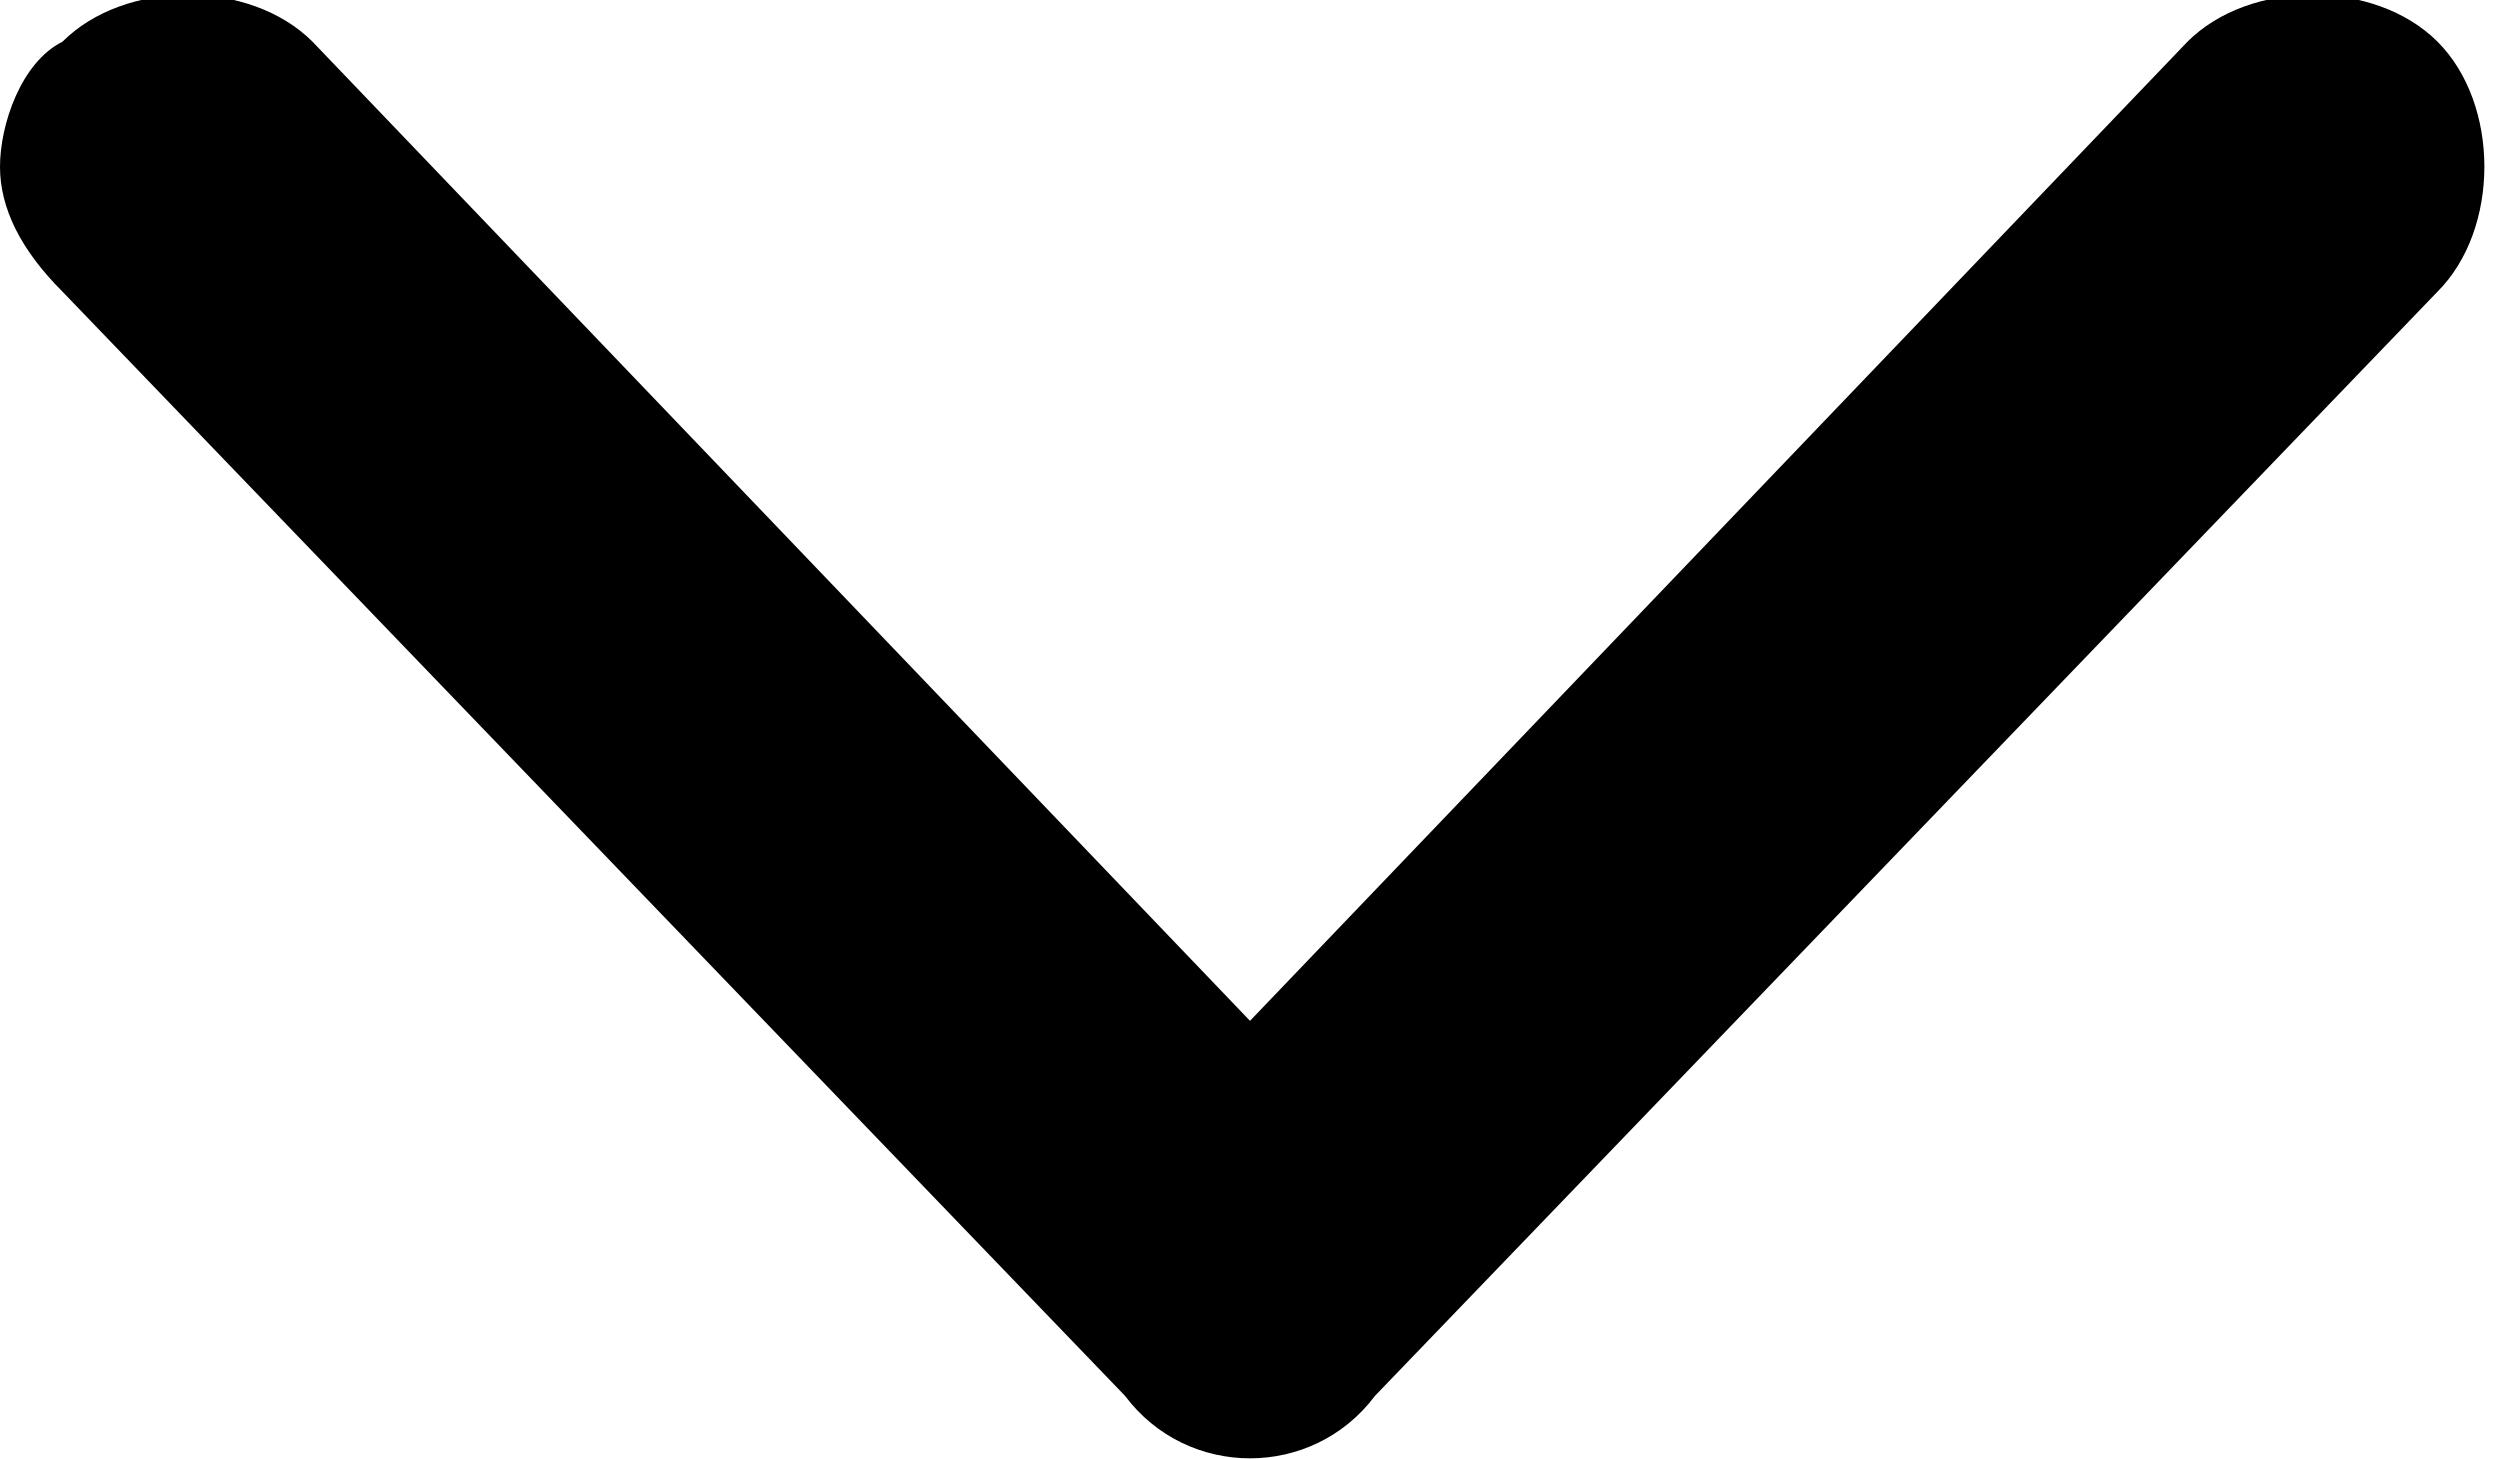
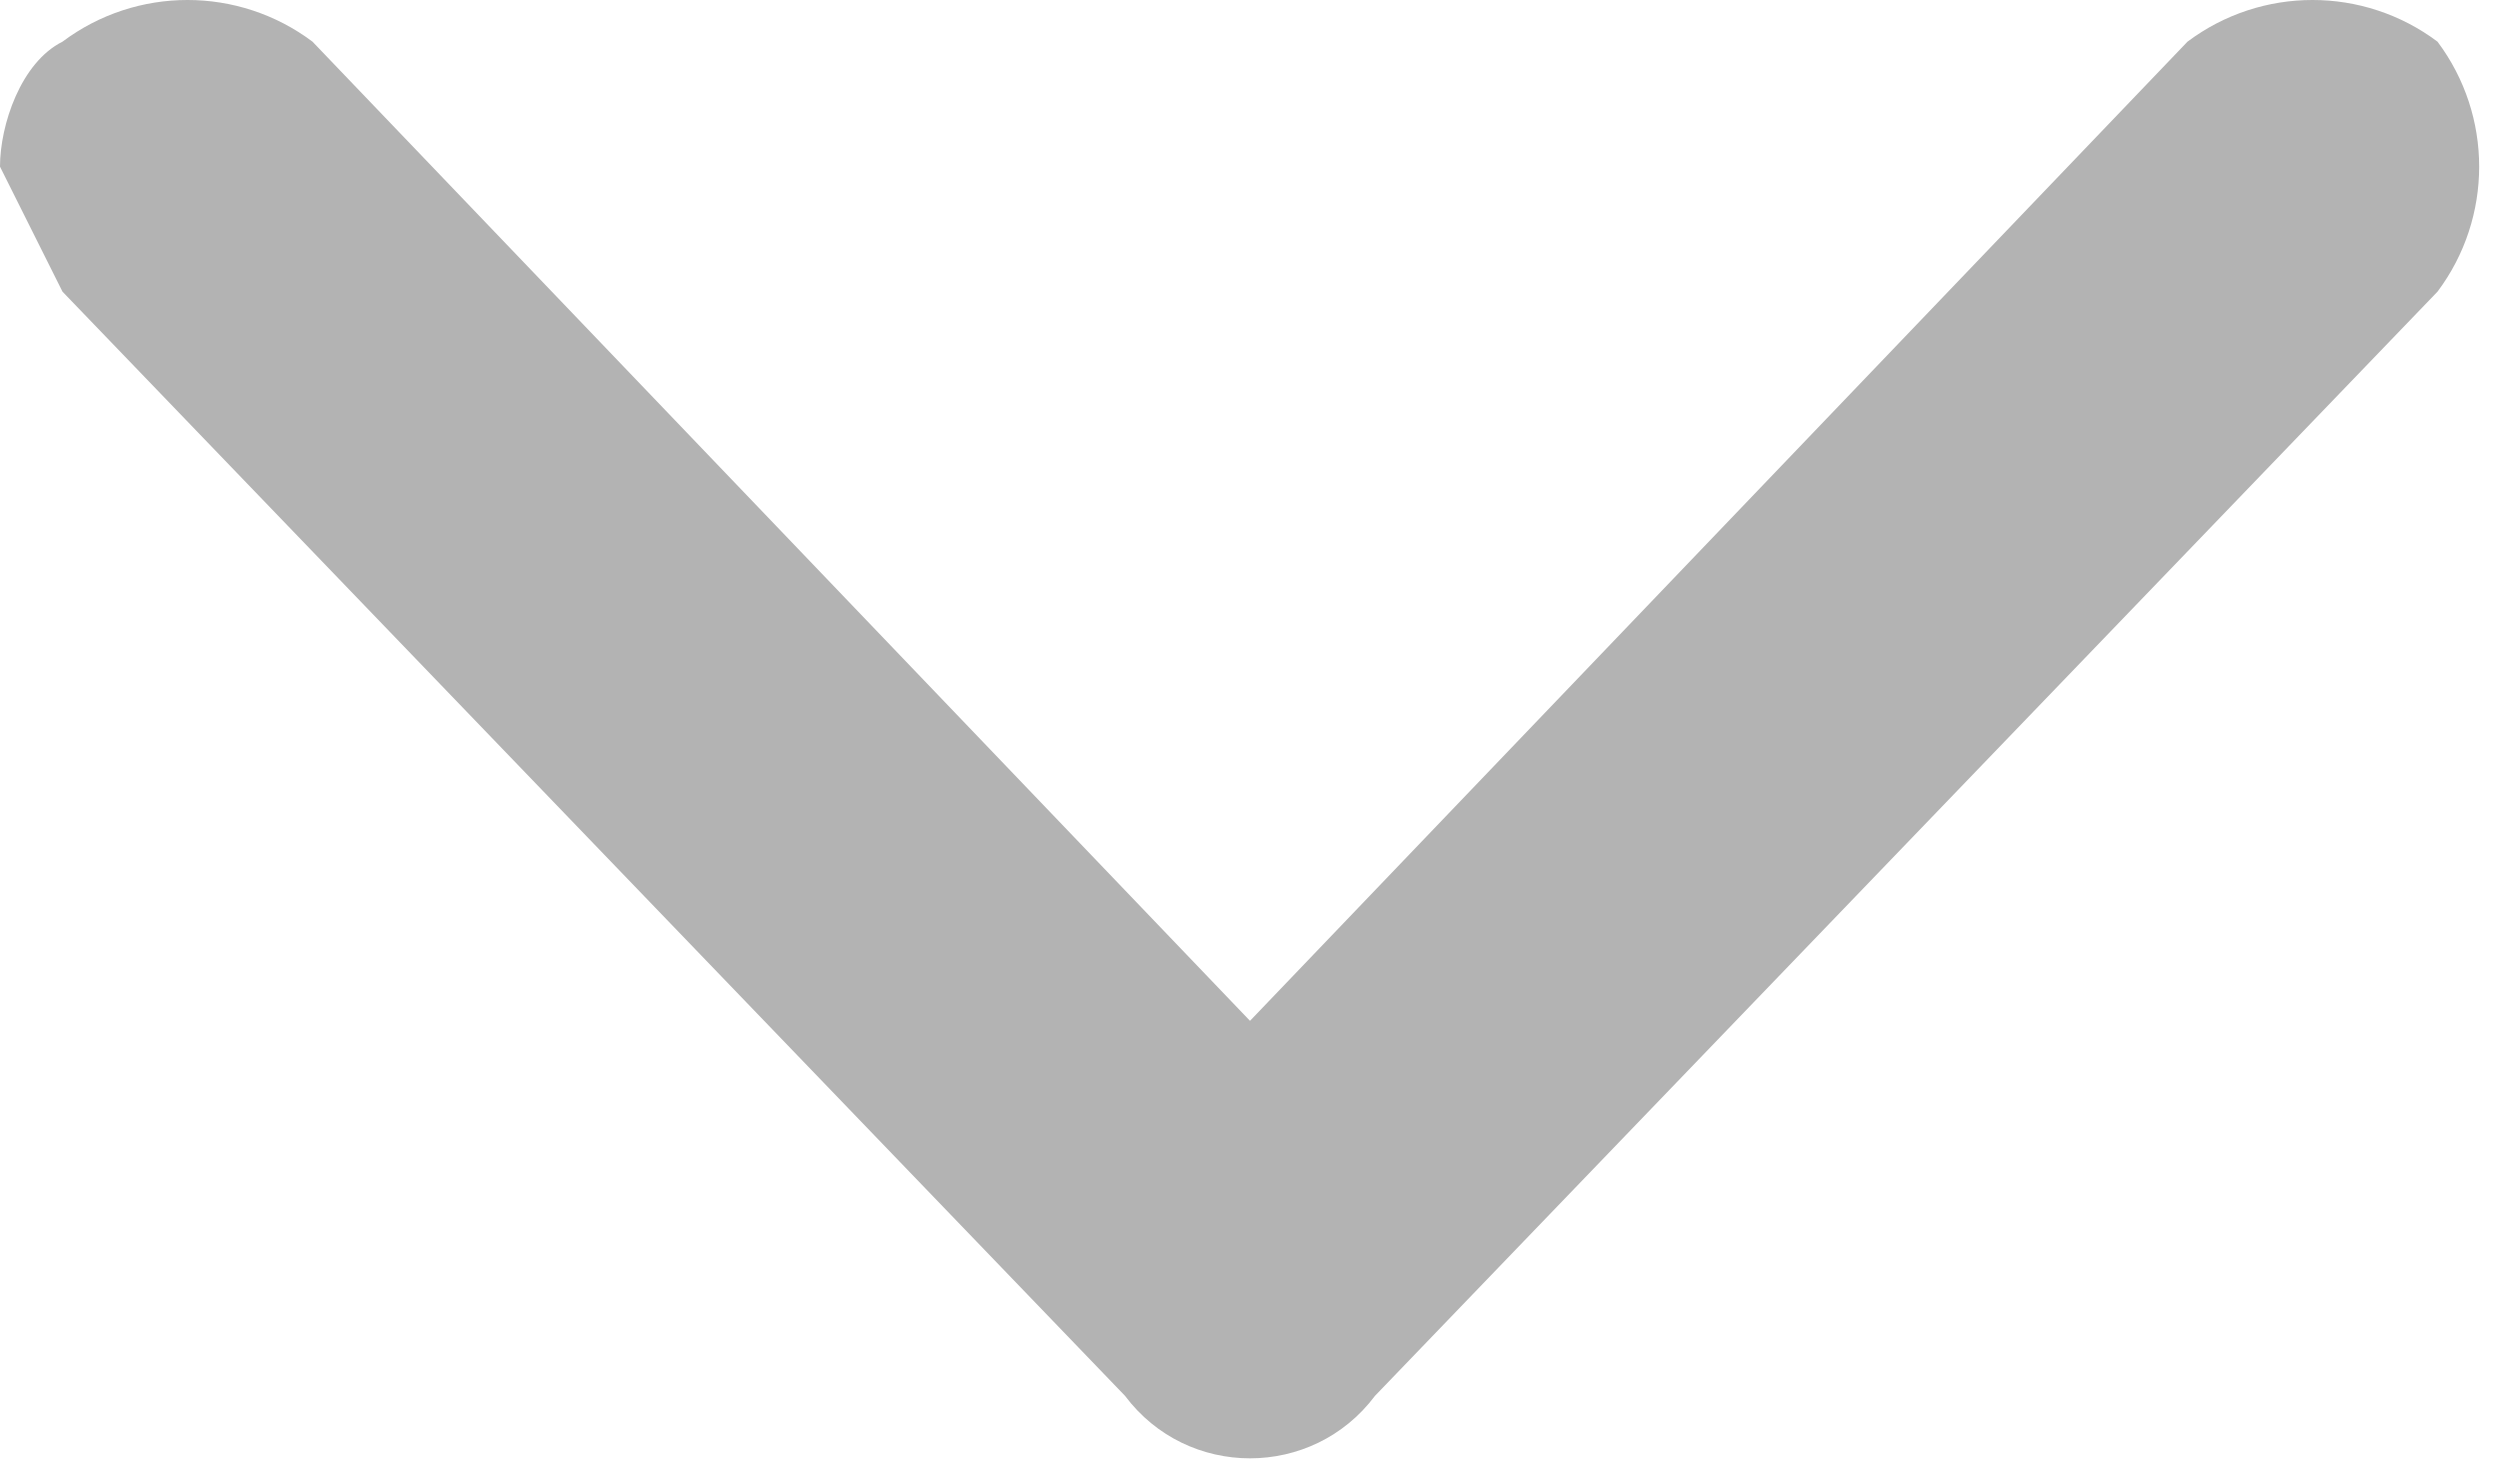
- <svg xmlns="http://www.w3.org/2000/svg" width="12" height="7" viewBox="0 0 12 7" fill="none">
-   <path d="M6.6 6.7L11.7 1.4C12 1.1 12 0.5 11.7 0.2C11.4 -0.1 10.8 -0.1 10.5 0.2L6 4.9L1.5 0.2C1.2 -0.1 0.6 -0.1 0.3 0.2C0.1 0.3 0 0.6 0 0.8C0 1 0.1 1.2 0.3 1.4L5.4 6.7C5.7 7.1 6.3 7.1 6.6 6.7Z" fill="black" />
+ <svg xmlns="http://www.w3.org/2000/svg" style="opacity:0.3" width="12" height="7" viewBox="0 0 12 7" fill="none">
+   <path d="m6.6 6.7 5.1-5.3a1 1 0 0 0 0-1.2 1 1 0 0 0-1.2 0L6 4.9 1.5.2A1 1 0 0 0 .3.2C.1.3 0 .6 0 .8l.3.6 5.1 5.3c.3.4.9.4 1.2 0Z" fill="#000" />
</svg>
